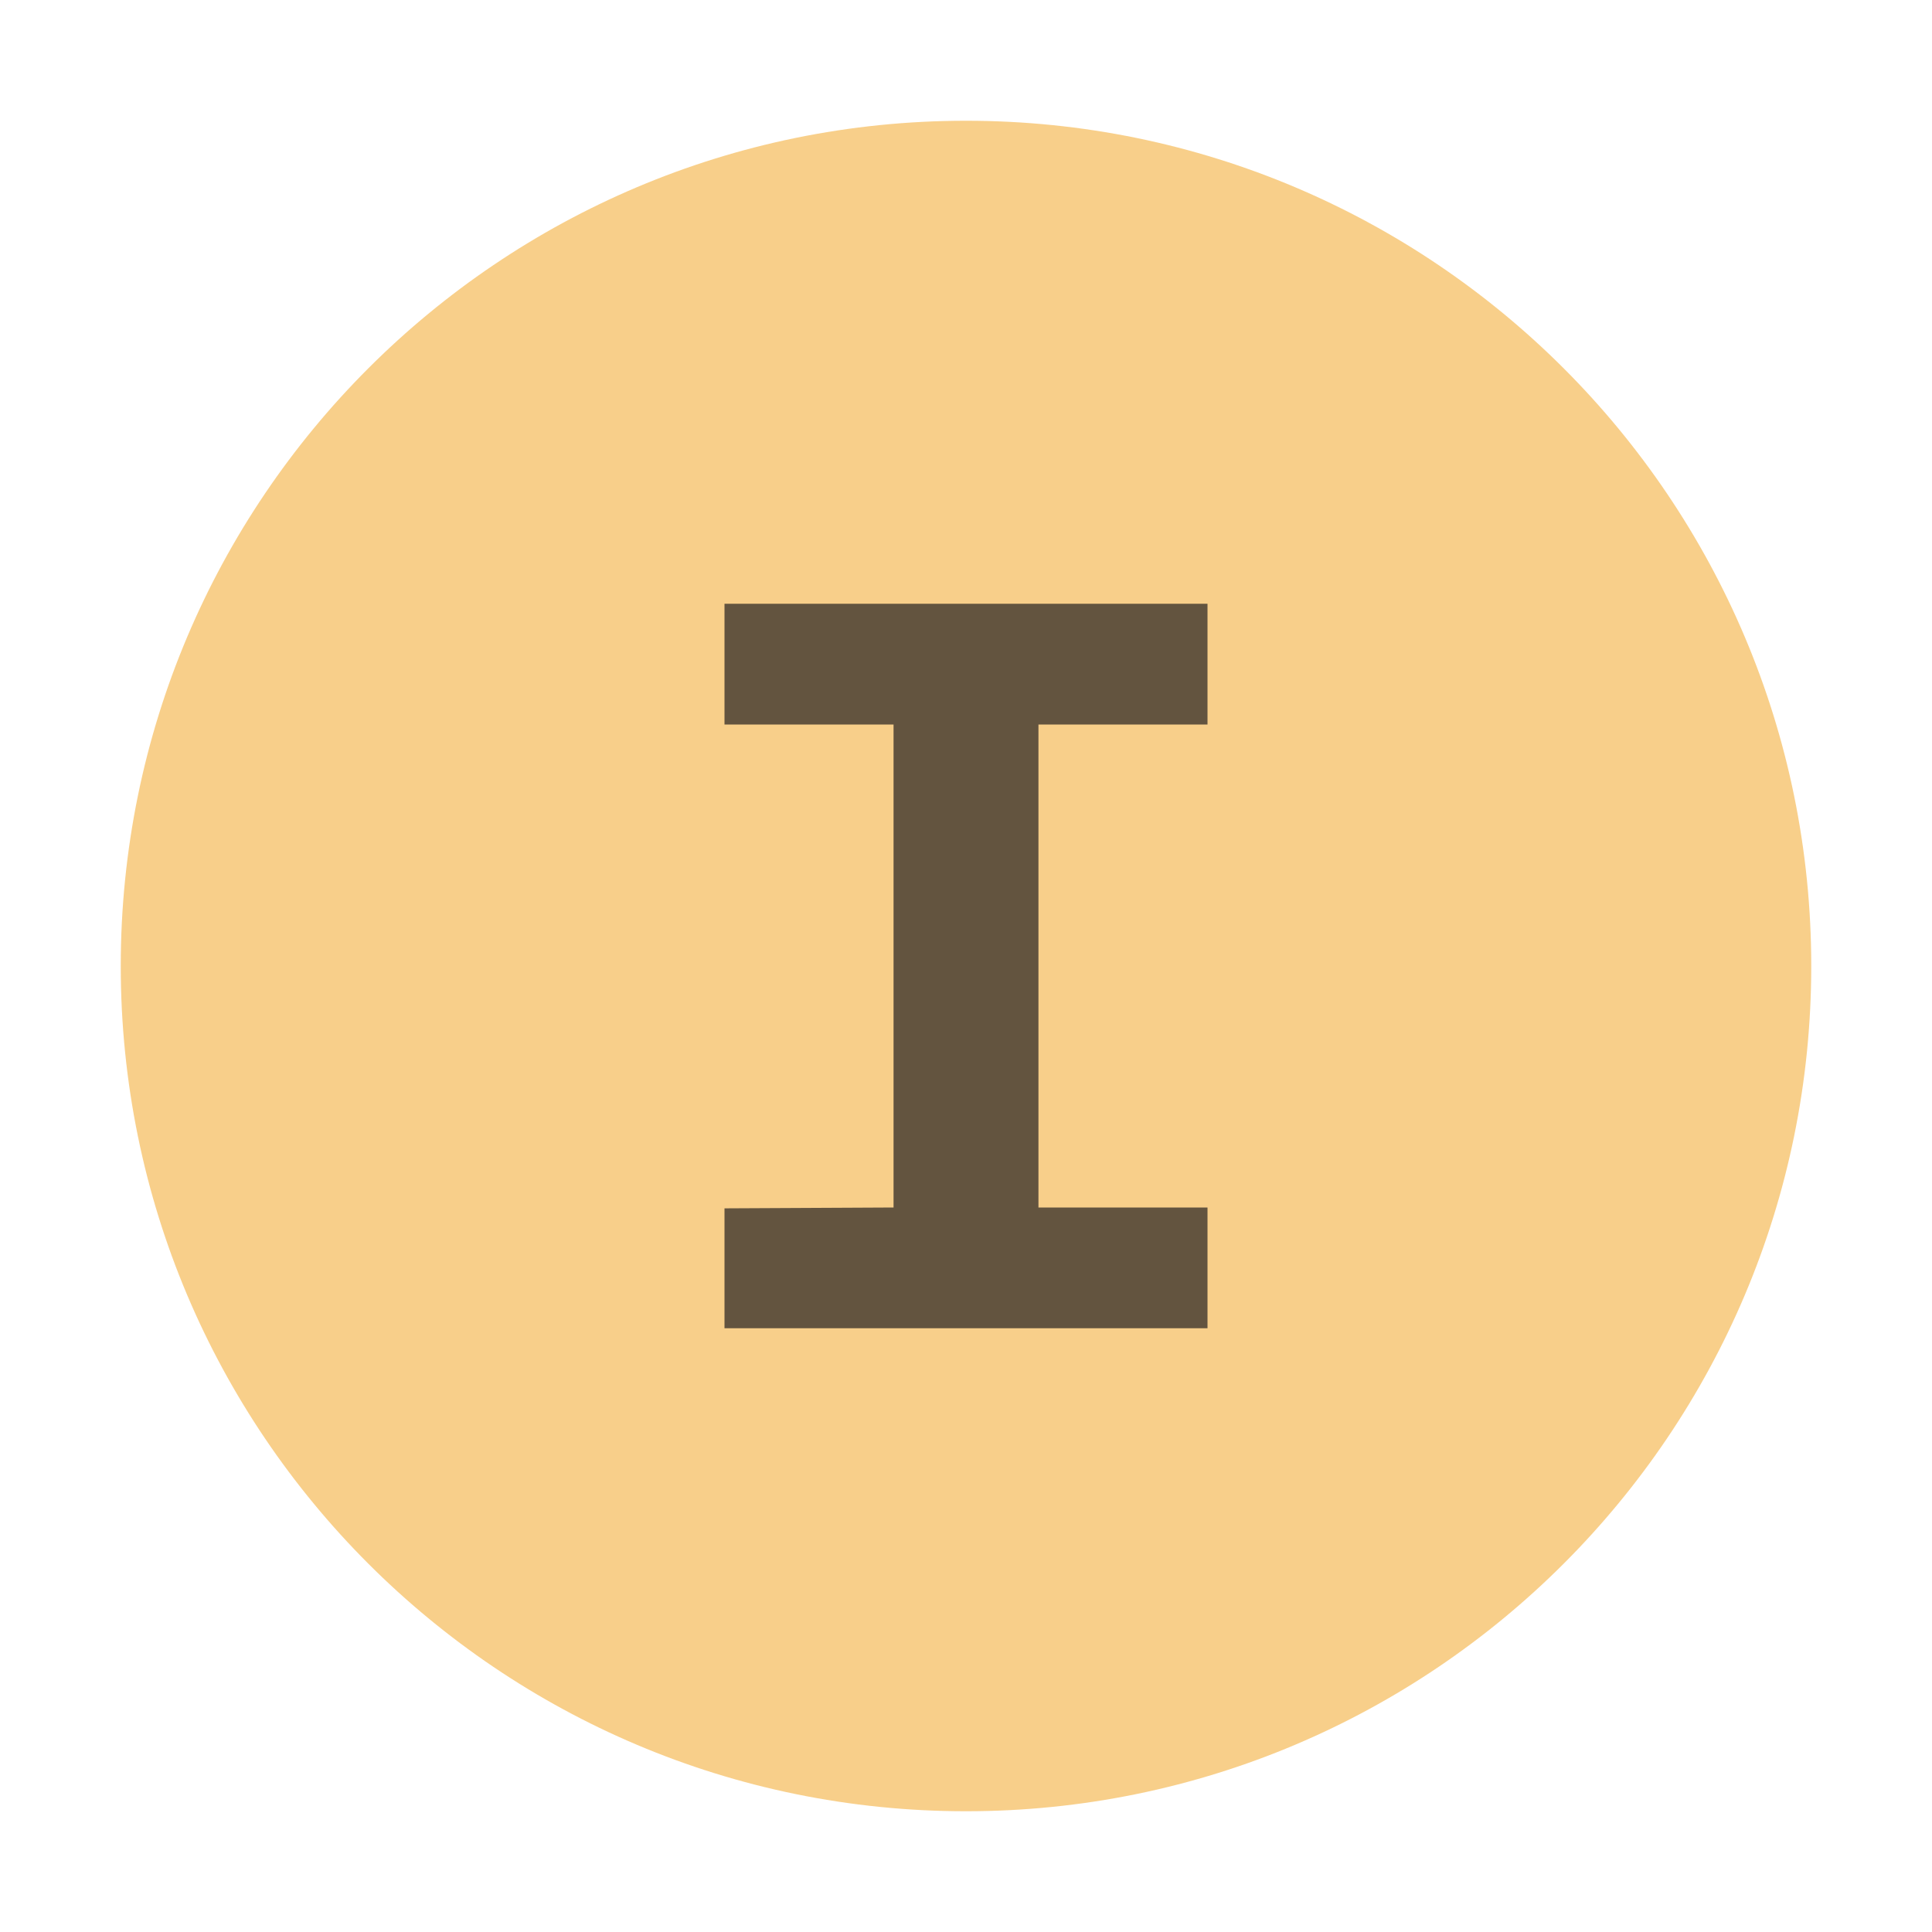
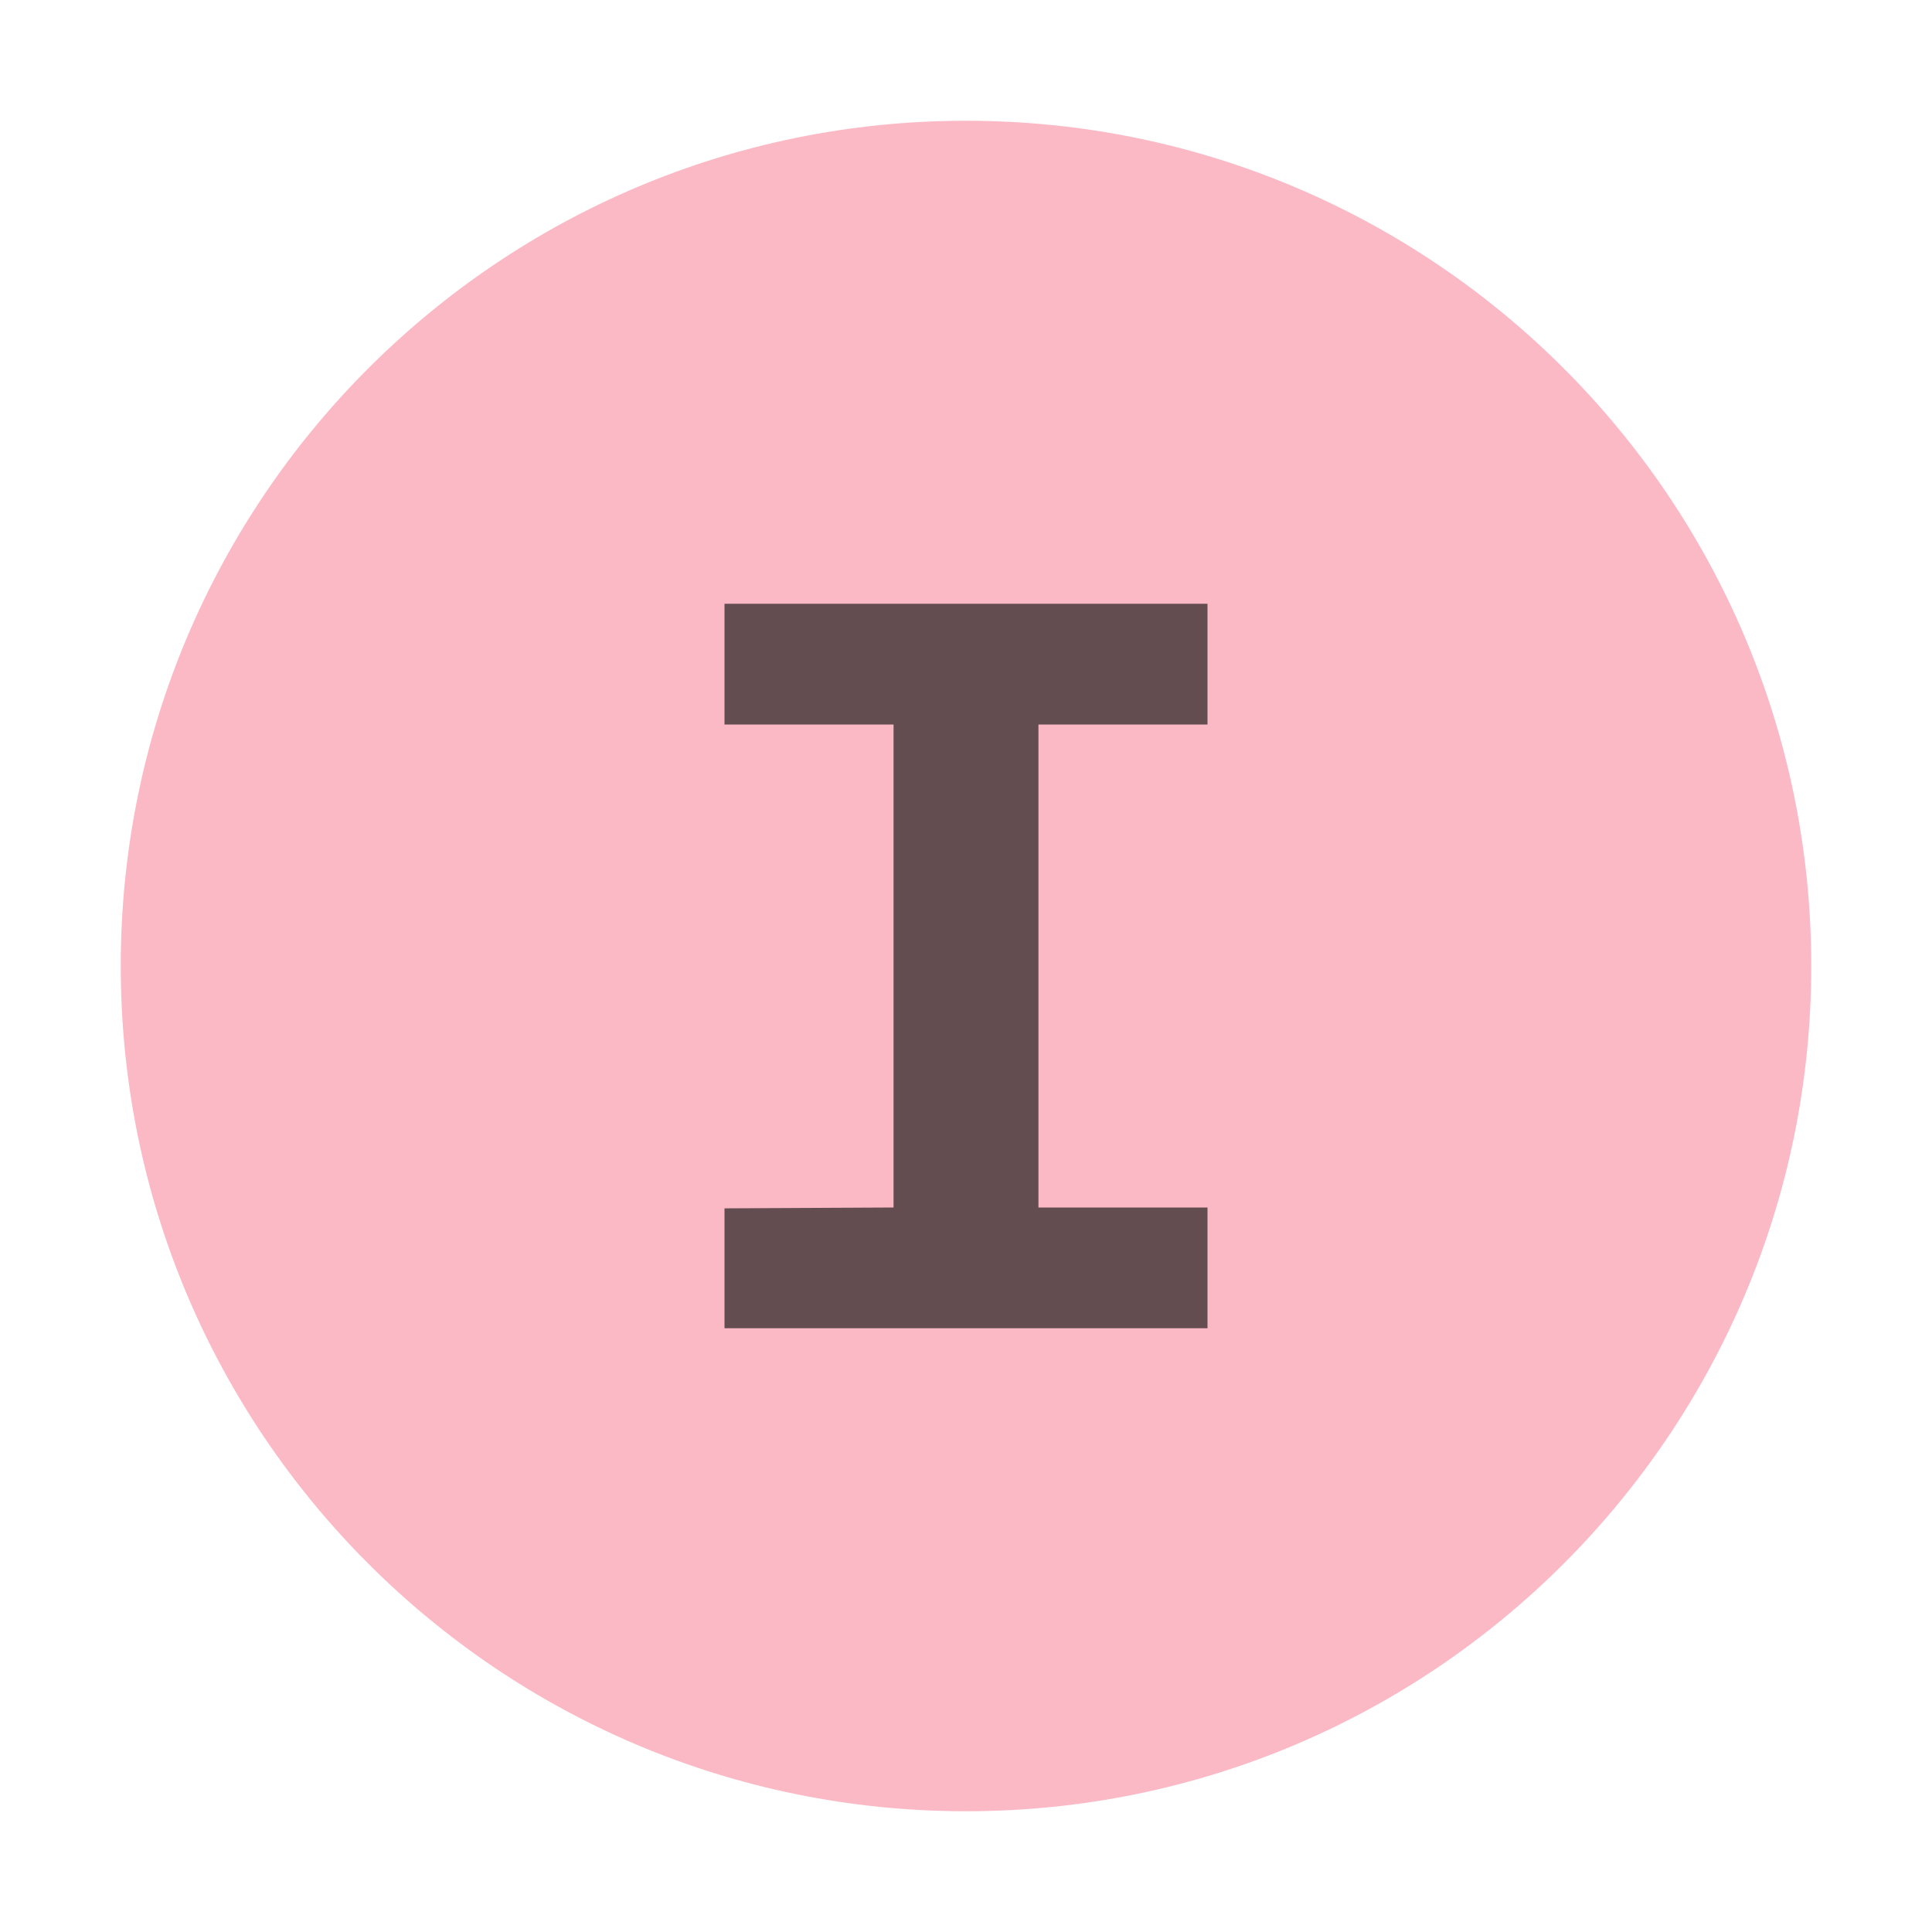
<svg xmlns="http://www.w3.org/2000/svg" width="16" height="16" viewBox="0 0 16 16">
  <g fill="none" fill-rule="evenodd">
-     <path fill="#F4AF3D" fill-opacity=".6" d="M15,8 C15,11.866 11.866,15 8,15 C4.134,15 1,11.866 1,8 C1,4.134 4.134,1 8,1 C11.866,1 15,4.134 15,8" />
+     <path fill="#F98B9E" fill-opacity=".6" d="M15,8 C15,11.866 11.866,15 8,15 C4.134,15 1,11.866 1,8 C1,4.134 4.134,1 8,1 C11.866,1 15,4.134 15,8" />
    <polygon fill="#231F20" points="8.6 10 8.6 6 10 6 10 5 6 5 6 6 7.4 6 7.4 10 6 10.007 6 11 10 11 10 10" opacity=".7" />
  </g>
</svg>
